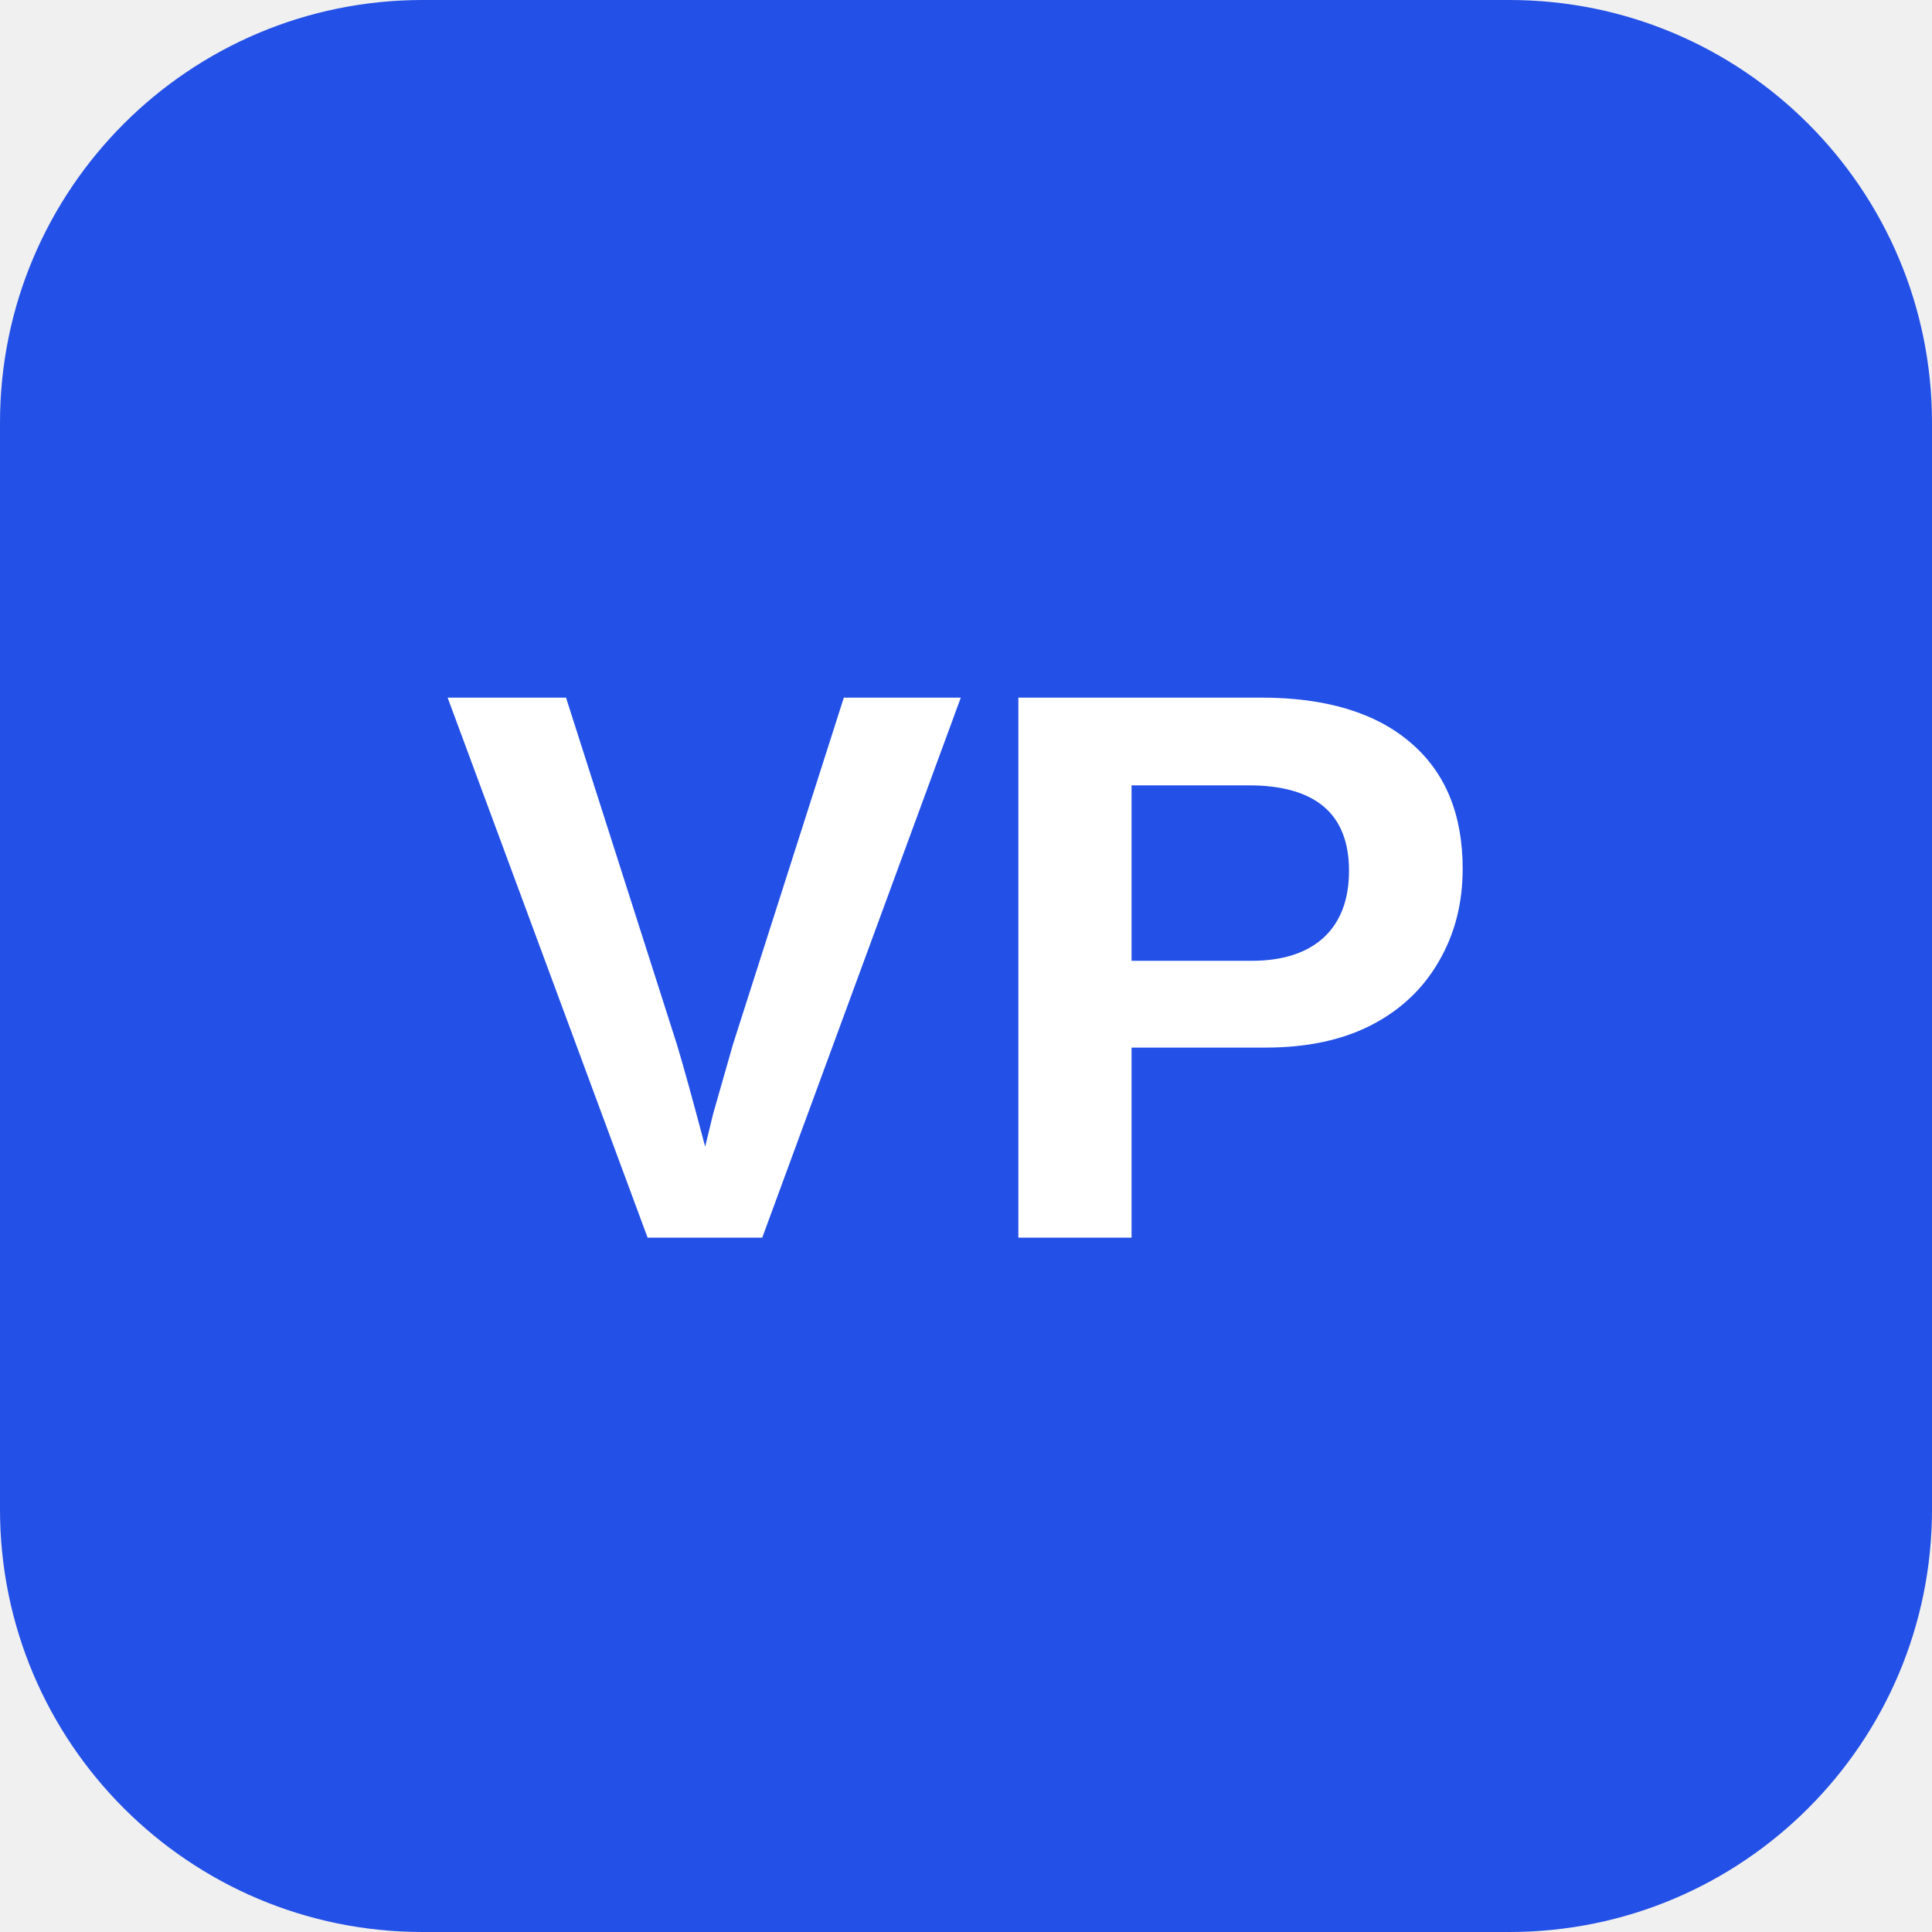
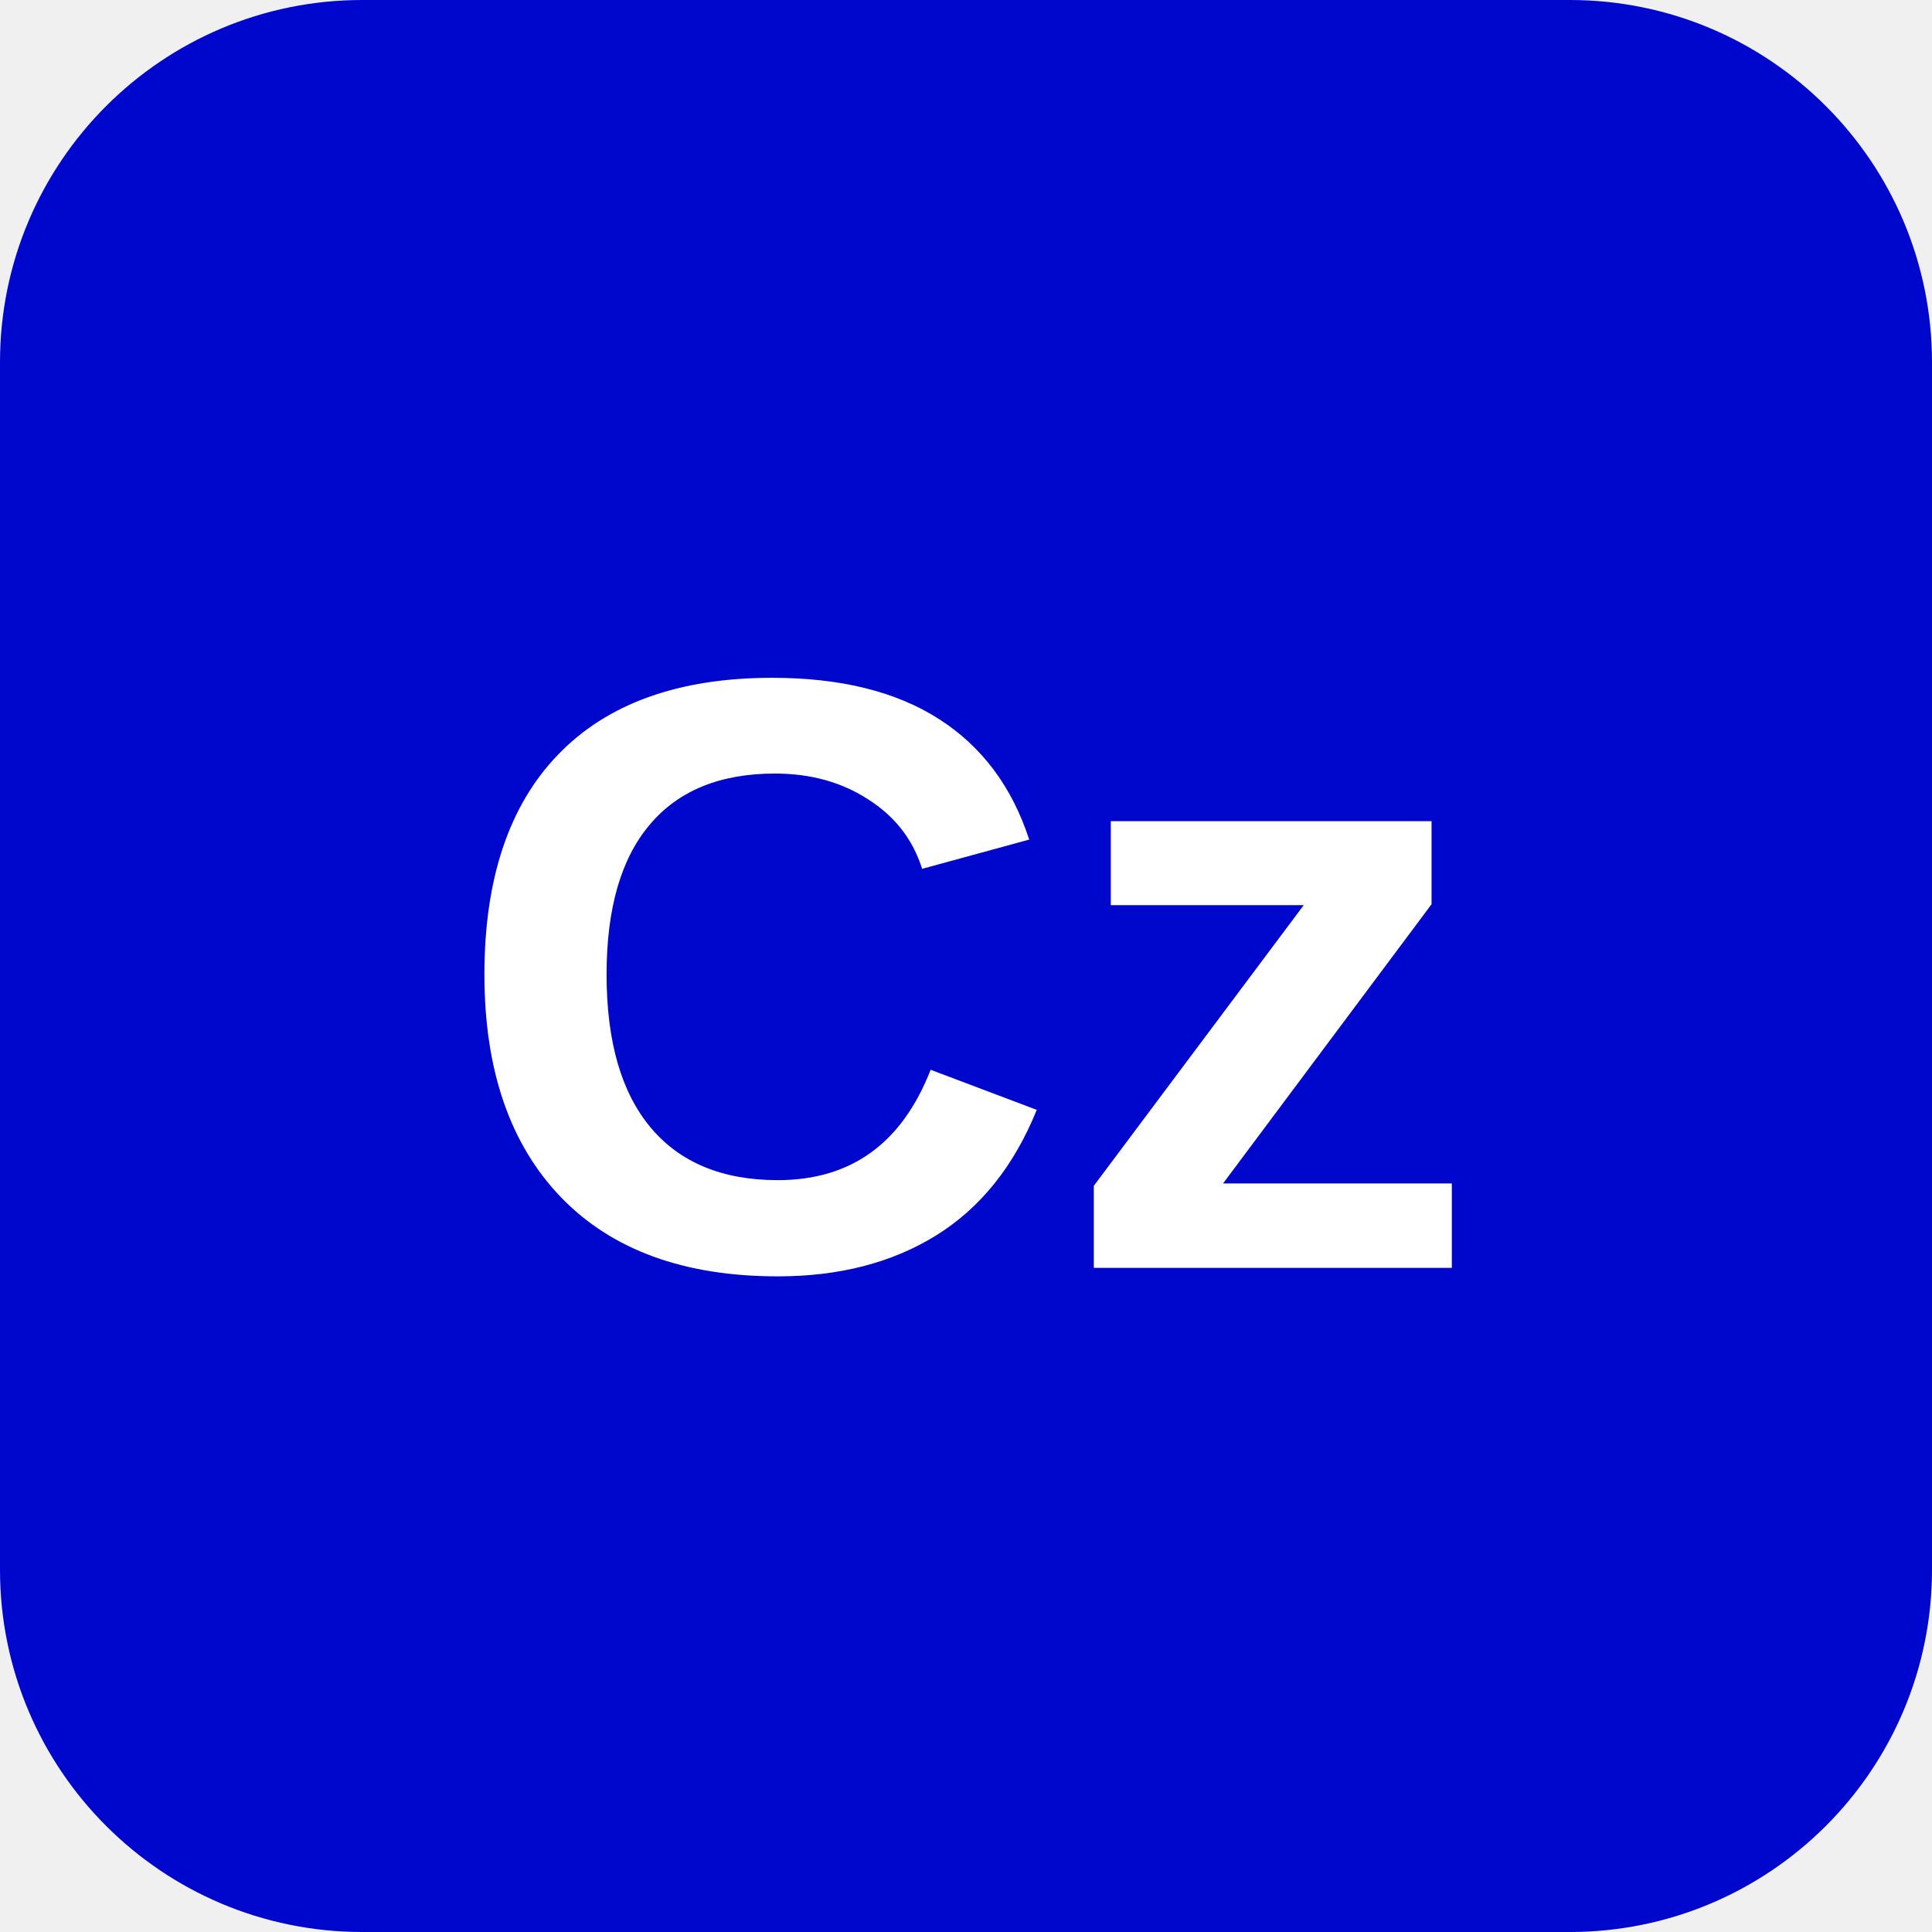
<svg xmlns="http://www.w3.org/2000/svg" viewBox="0 0 64 64">
-   <rect width="64" height="64" rx="14" fill="#2350E6" />
-   <text x="32" y="41" text-anchor="middle" font-family="Arial, sans-serif" font-size="26" font-weight="700" fill="#fff">VP</text>
+   <rect width="64" height="64" rx="12" fill="#0007CD" />
+   <text x="32" y="42" text-anchor="middle" font-family="Arial, sans-serif" font-size="28" font-weight="700" fill="#fff">Cz</text>
</svg>
